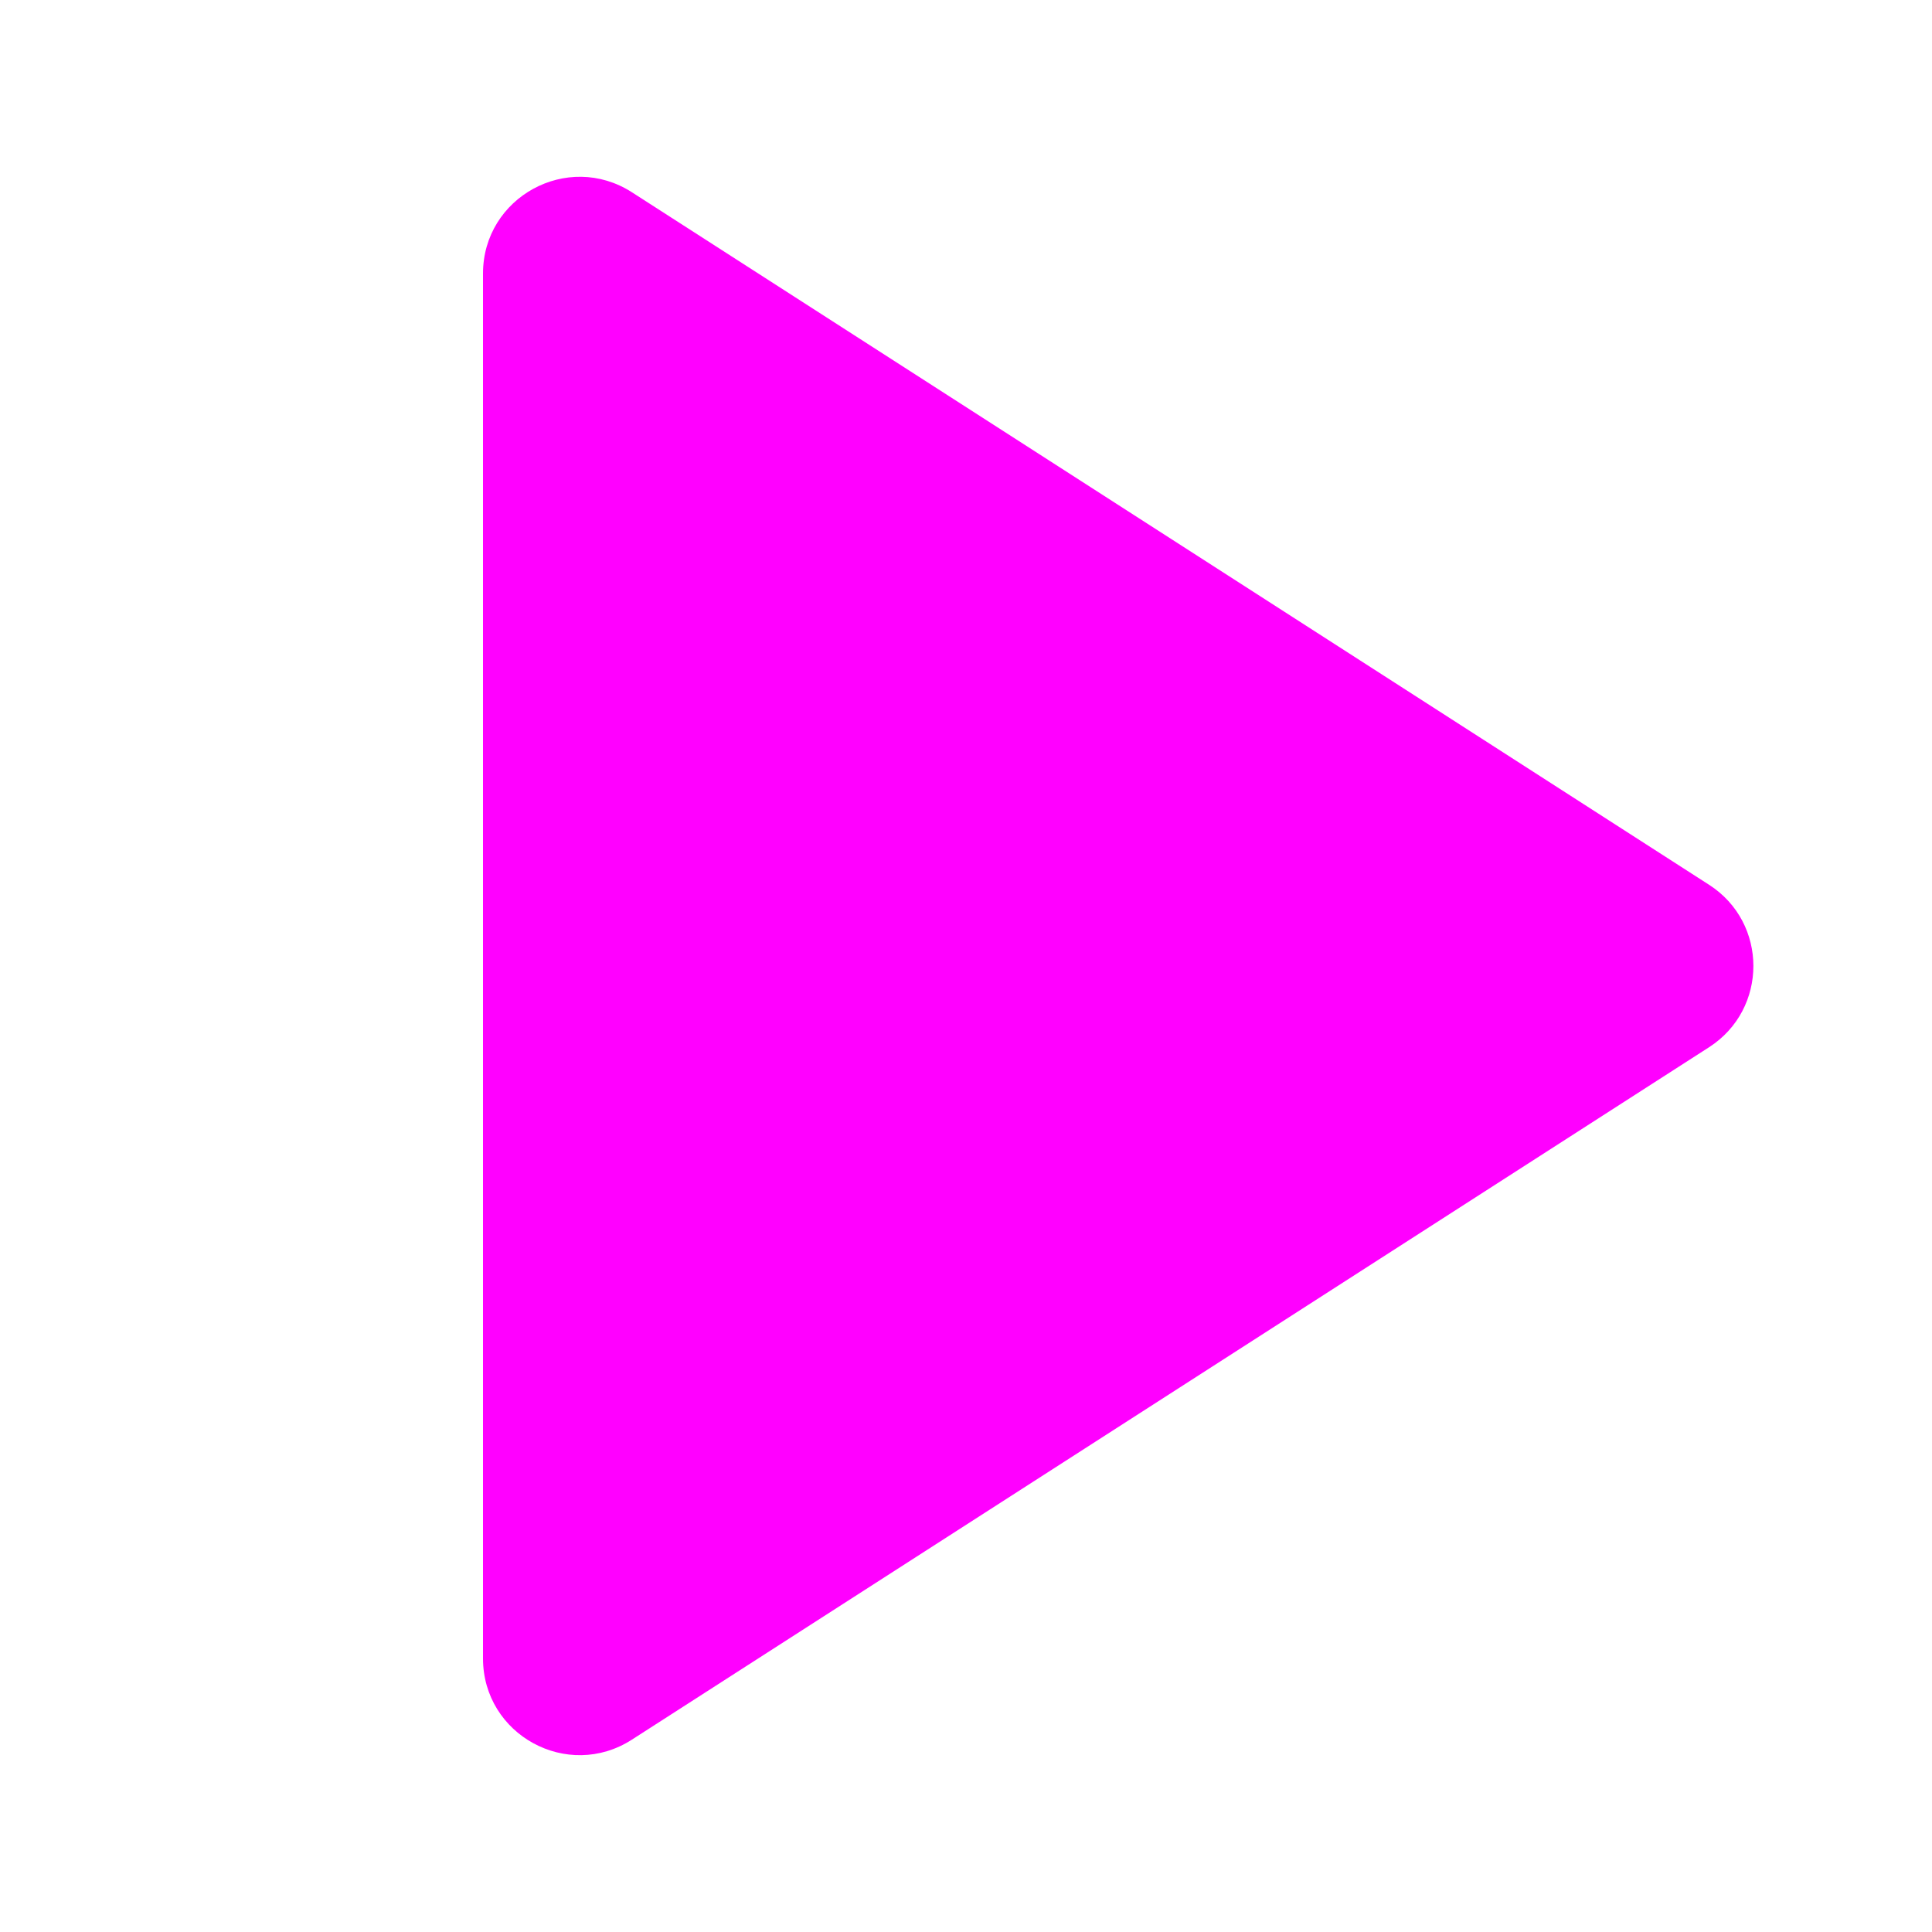
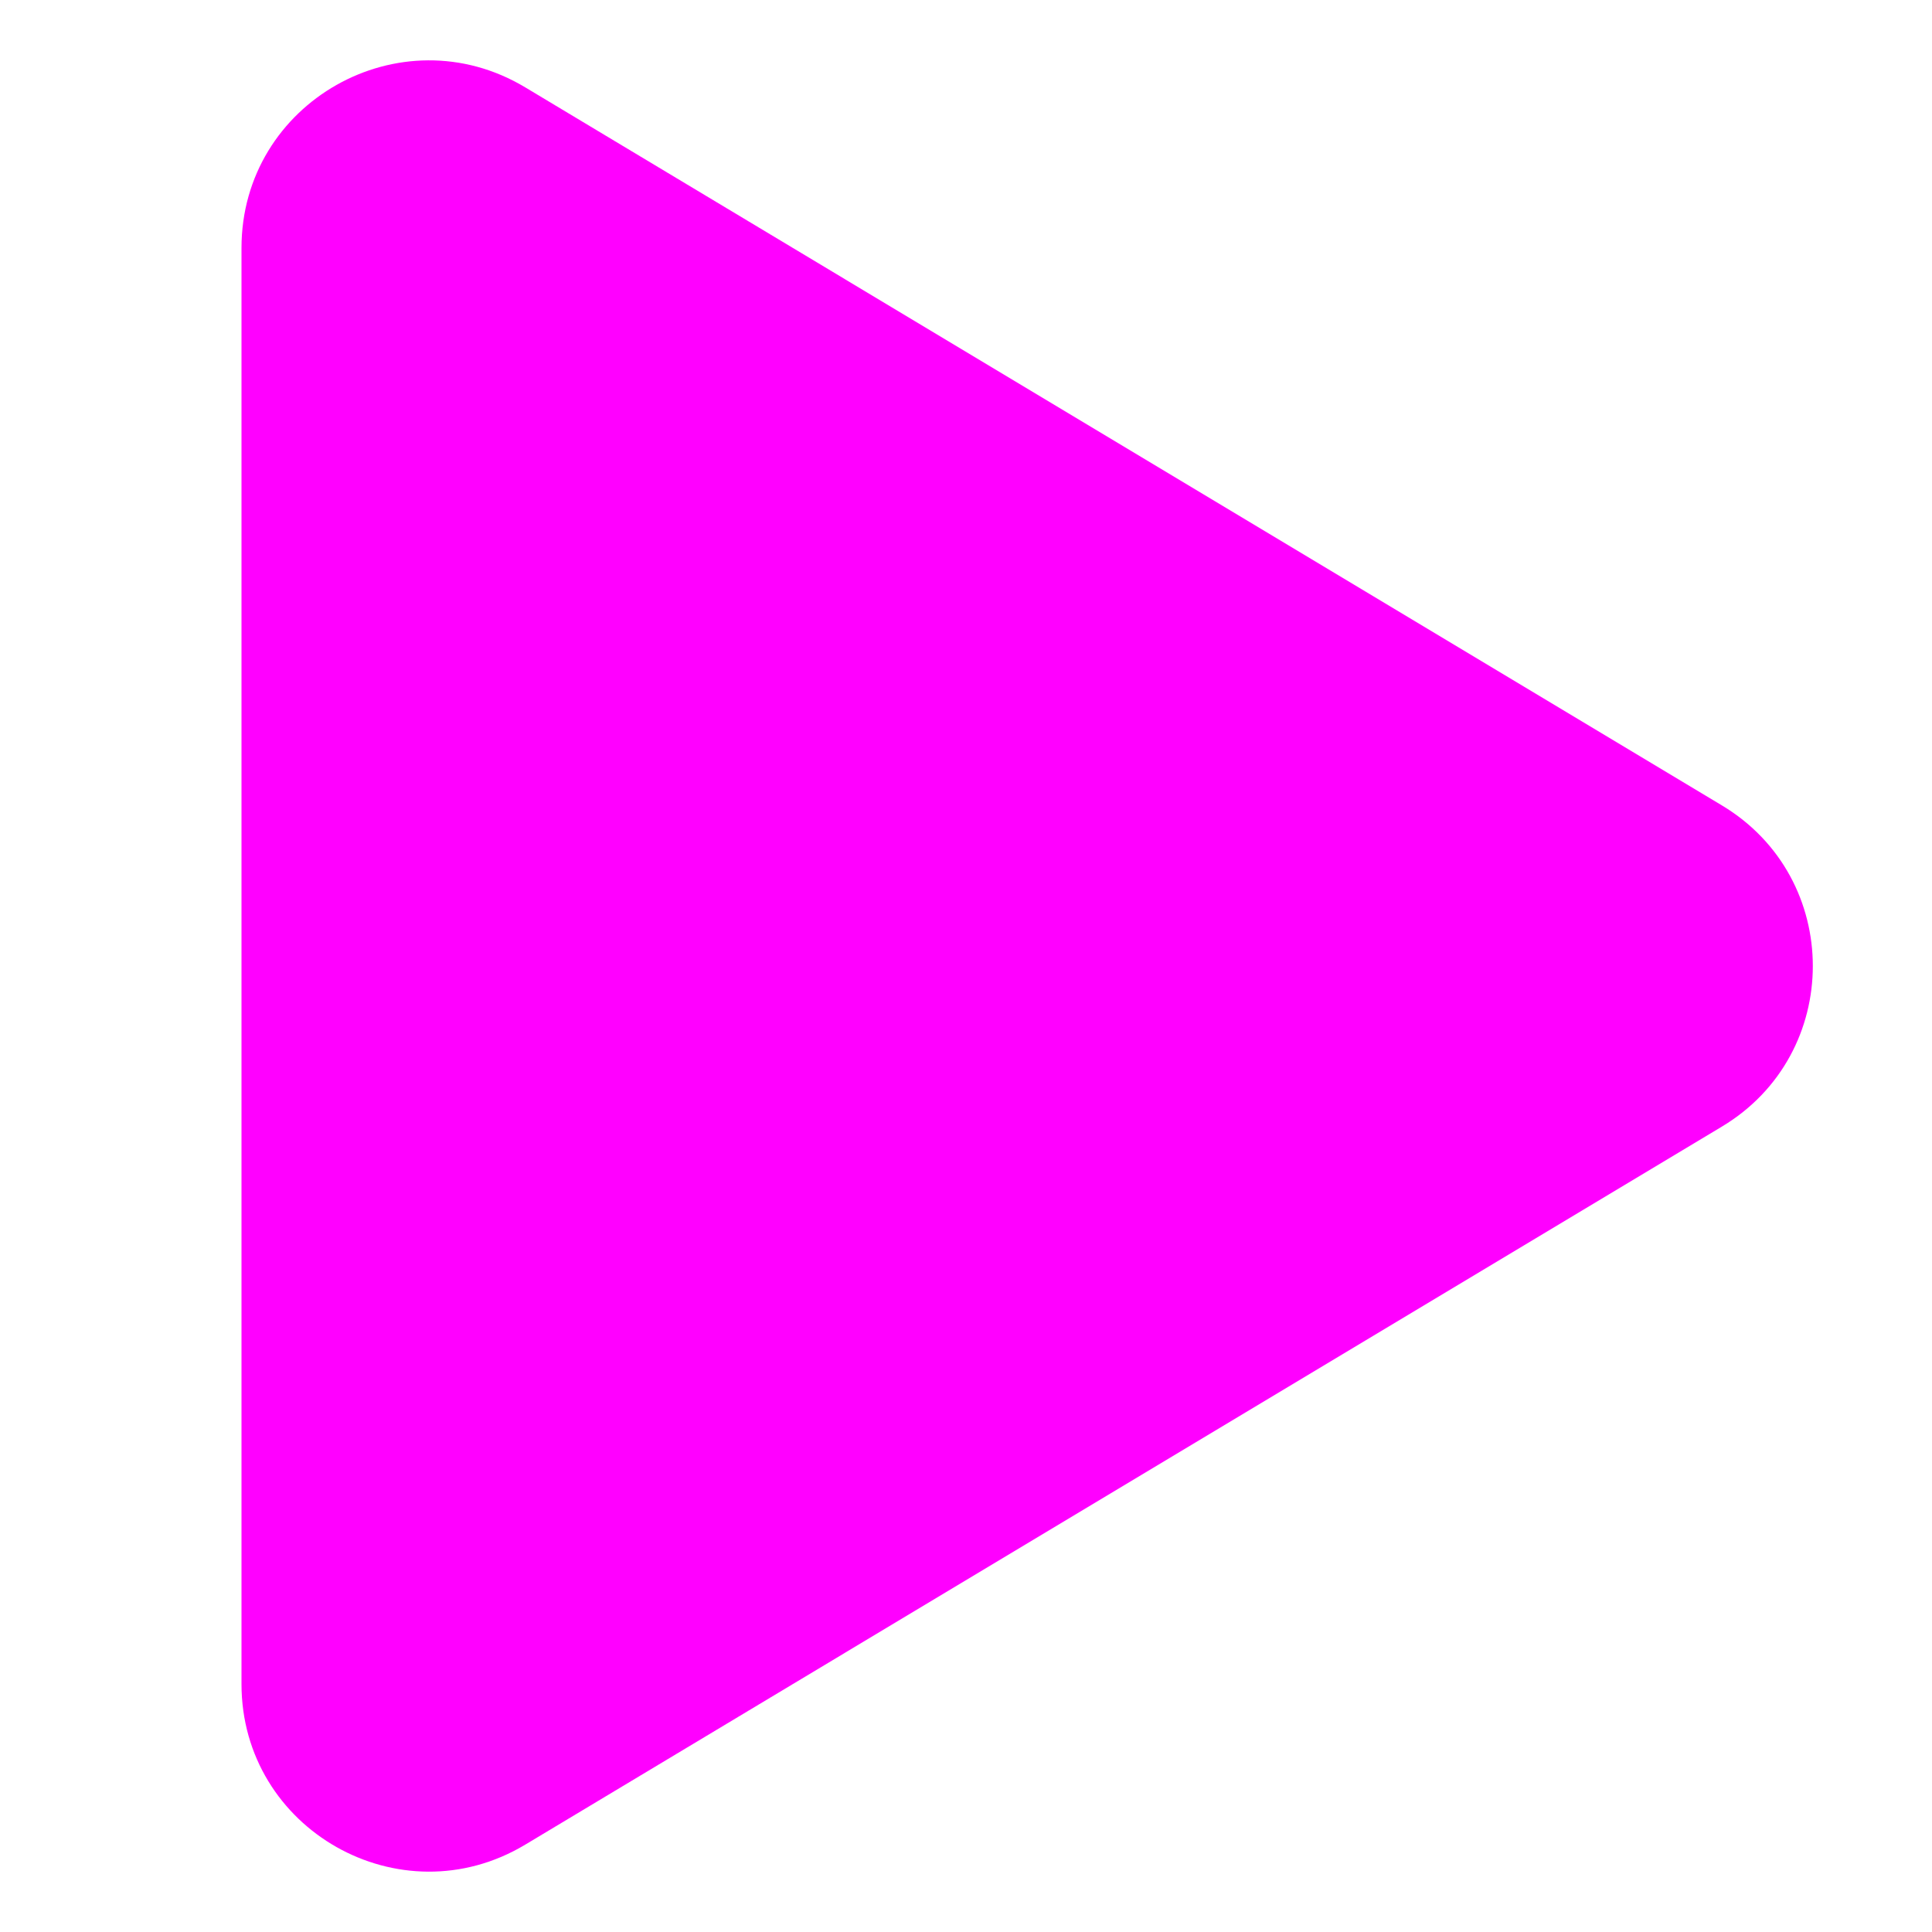
- <svg xmlns="http://www.w3.org/2000/svg" width="20" height="20" viewBox="0 0 20 20" fill="none">
-   <path d="M6.541 1.99C5.875 1.563 5 2.041 5 2.832V17.168C5 17.959 5.875 18.437 6.541 18.009L17.692 10.841C18.304 10.447 18.304 9.552 17.692 9.159L6.541 1.99Z" fill="#FF00FF" />
+ <svg xmlns="http://www.w3.org/2000/svg" width="16" height="16" viewBox="0 0 16 16" fill="none">
+   <path d="M14.26 6.67C15.264 7.272 15.264 8.728 14.26 9.33L4.349 15.277C3.315 15.897 2 15.152 2 13.947L2 2.053C2 0.848 3.315 0.103 4.349 0.723L14.26 6.67Z" fill="#FF00FF" />
</svg>
